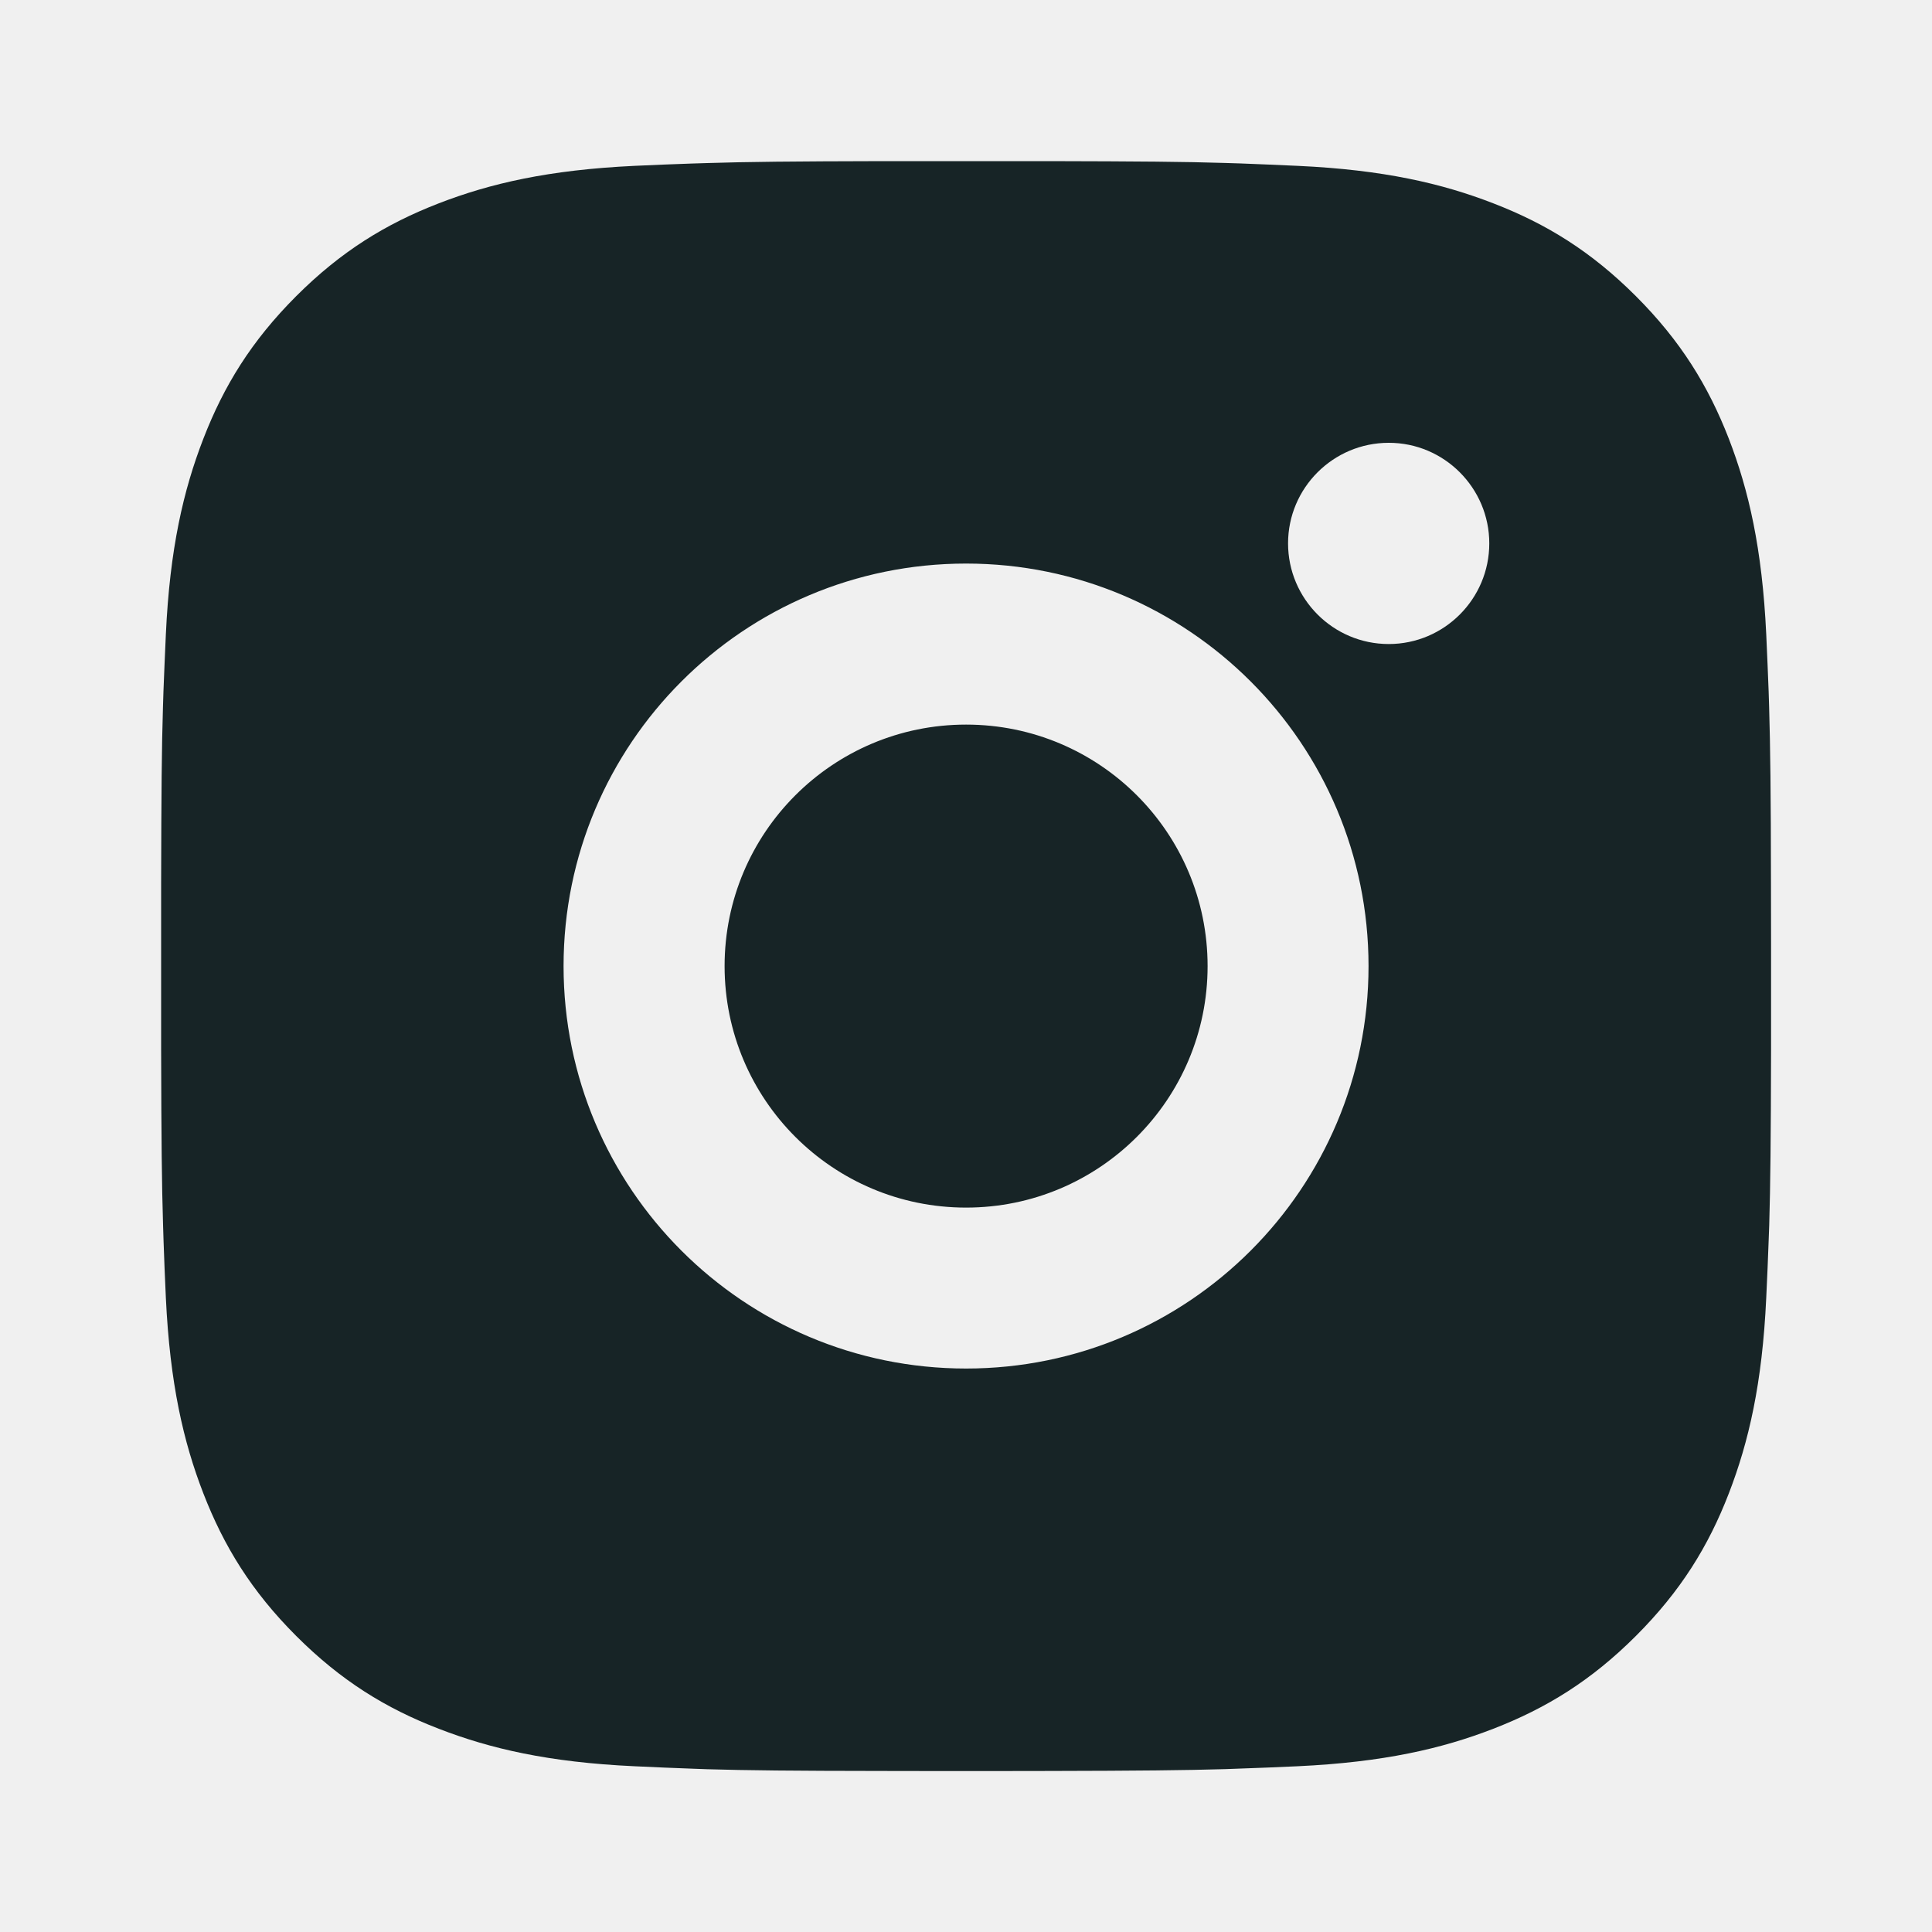
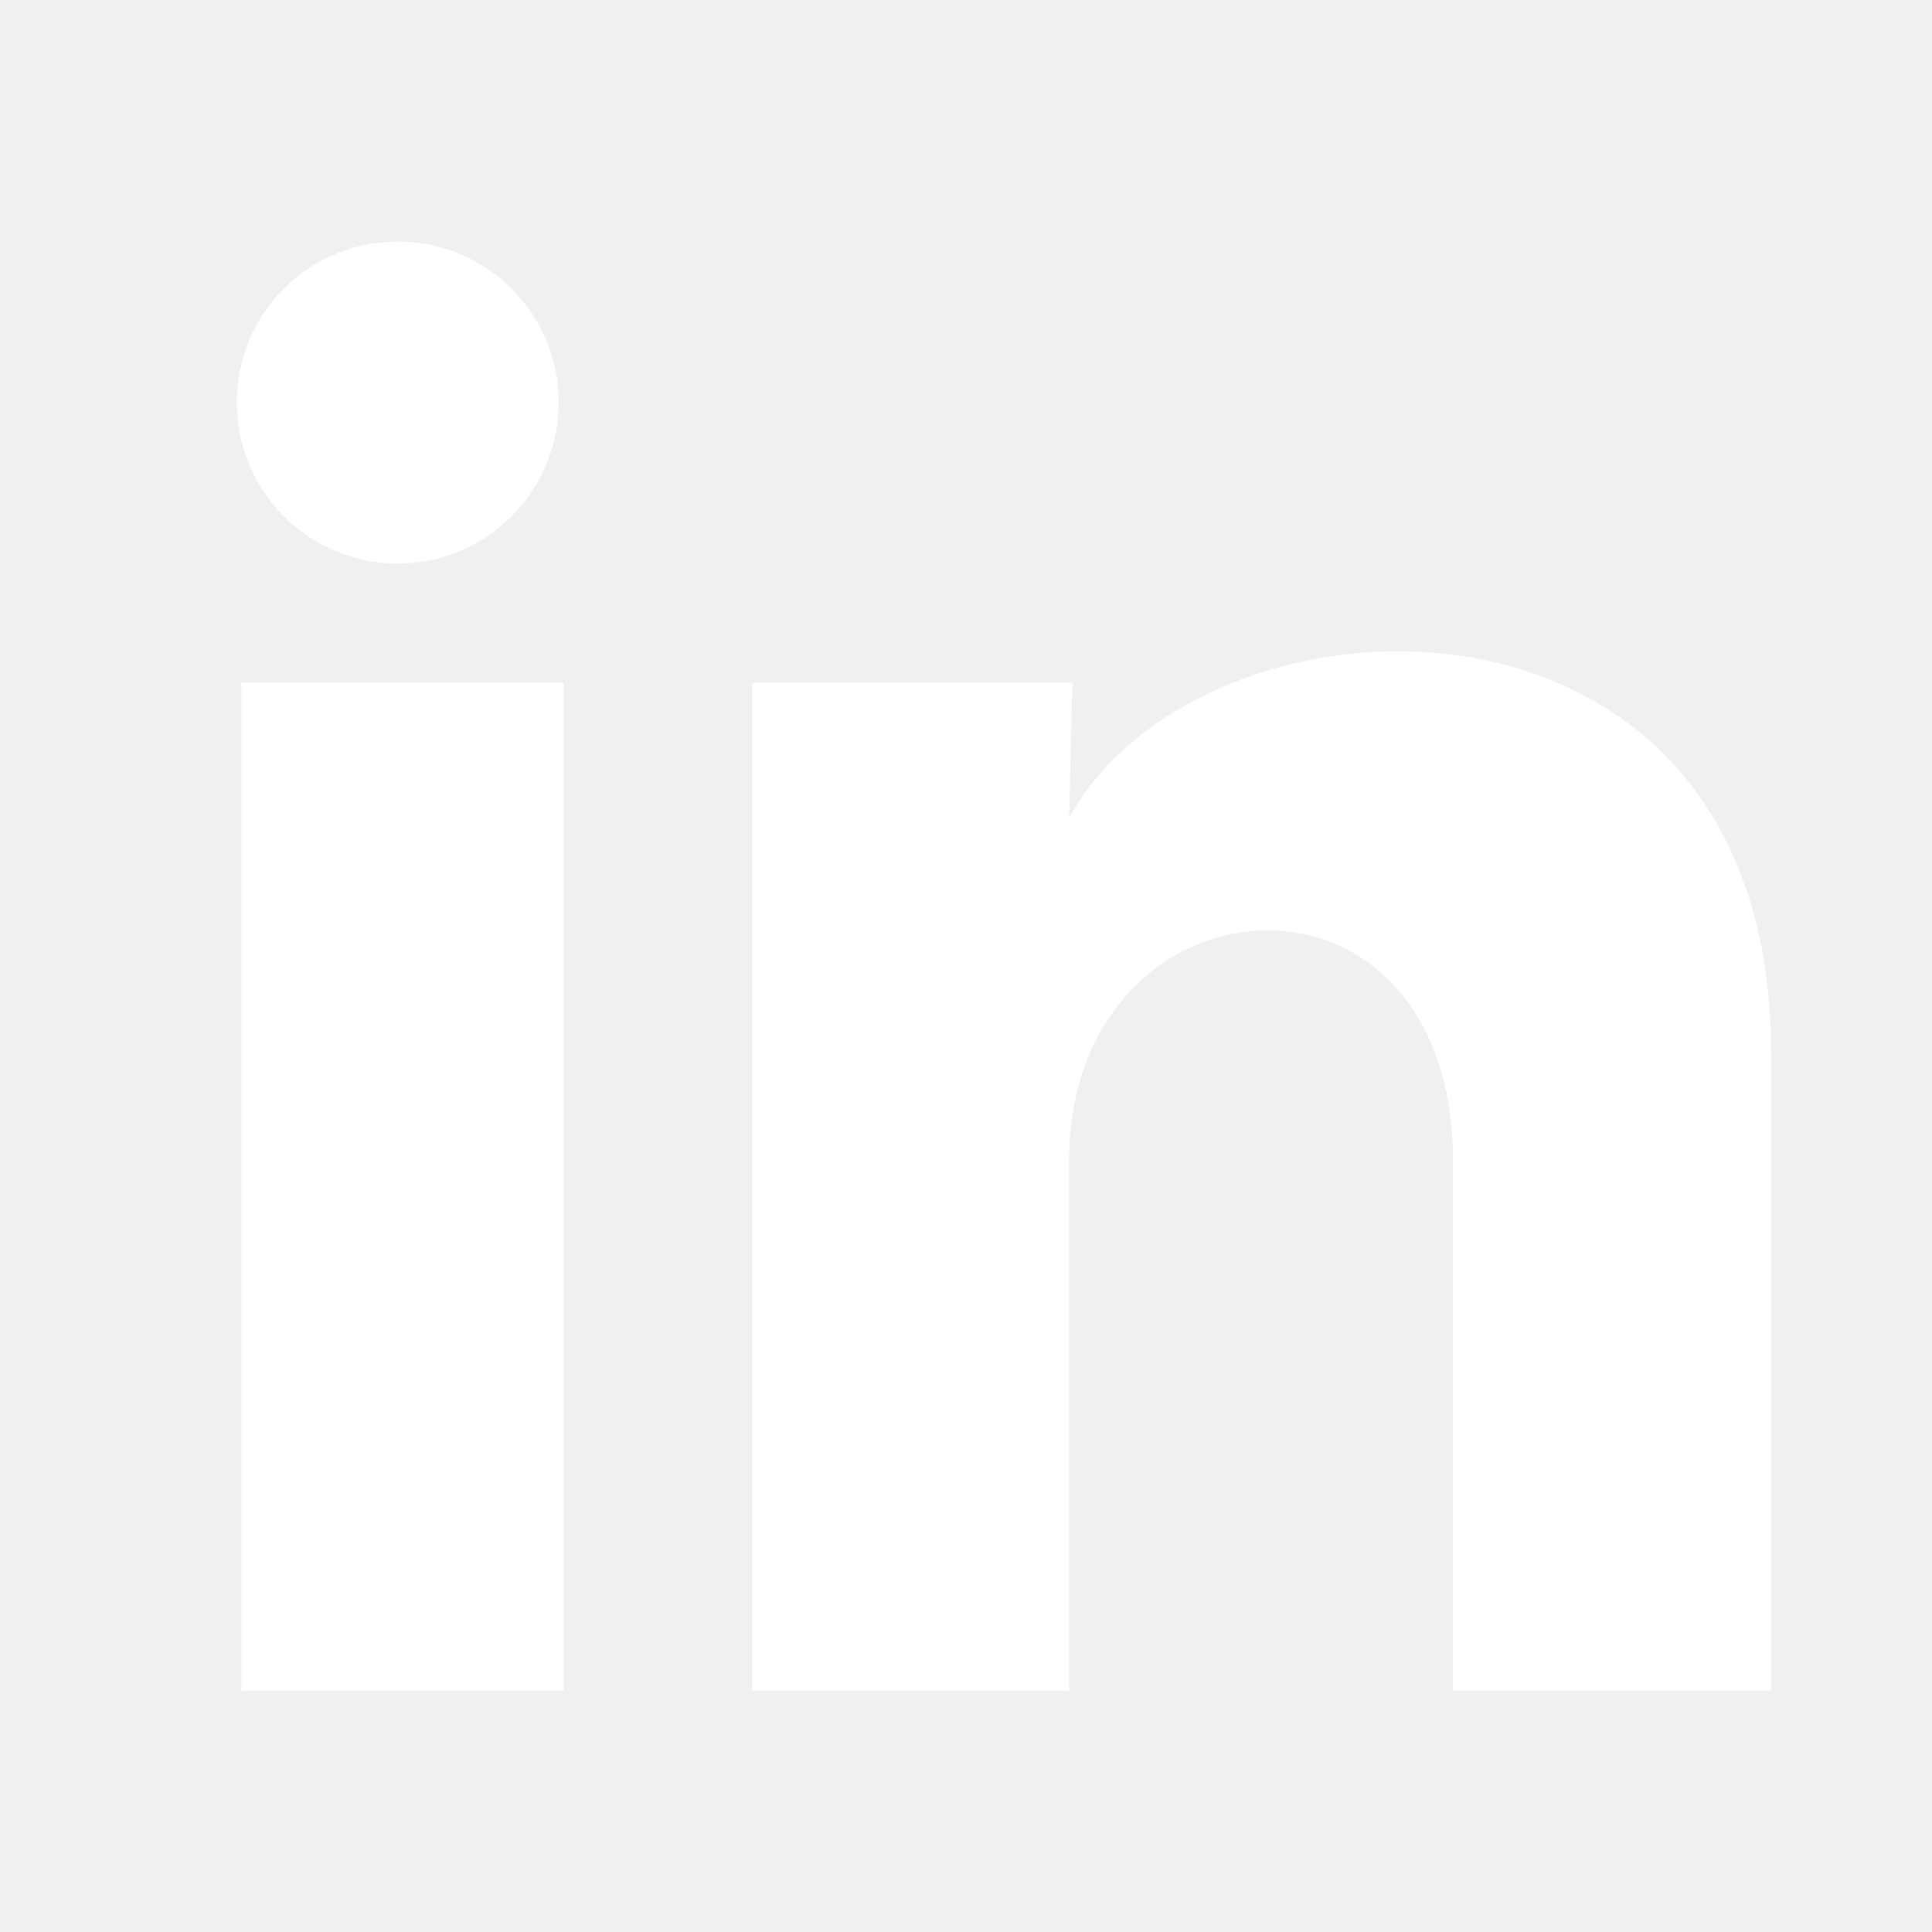
<svg xmlns="http://www.w3.org/2000/svg" width="20" height="20" viewBox="0 0 20 20" fill="none">
-   <path d="M10.857 1.668C11.795 1.67 12.27 1.674 12.681 1.687L12.843 1.692C13.03 1.699 13.214 1.707 13.436 1.717C14.323 1.758 14.928 1.899 15.459 2.105C16.008 2.317 16.472 2.603 16.935 3.066C17.398 3.529 17.684 3.994 17.897 4.542C18.102 5.073 18.242 5.678 18.284 6.565C18.294 6.788 18.302 6.972 18.309 7.159L18.314 7.32C18.326 7.731 18.332 8.206 18.333 9.144L18.334 9.766C18.334 9.842 18.334 9.92 18.334 10.001L18.334 10.236L18.334 10.857C18.332 11.795 18.327 12.27 18.315 12.681L18.309 12.843C18.303 13.03 18.294 13.214 18.284 13.436C18.243 14.323 18.102 14.928 17.897 15.459C17.685 16.008 17.398 16.472 16.935 16.935C16.472 17.398 16.006 17.684 15.459 17.896C14.928 18.102 14.323 18.242 13.436 18.284C13.214 18.294 13.03 18.302 12.843 18.308L12.681 18.314C12.27 18.326 11.795 18.331 10.857 18.333L10.236 18.334C10.16 18.334 10.082 18.334 10.001 18.334H9.766L9.144 18.333C8.206 18.332 7.731 18.327 7.32 18.315L7.159 18.309C6.972 18.303 6.788 18.294 6.565 18.284C5.678 18.243 5.074 18.102 4.542 17.896C3.994 17.685 3.529 17.398 3.066 16.935C2.603 16.472 2.317 16.006 2.105 15.459C1.899 14.928 1.759 14.323 1.717 13.436C1.707 13.214 1.699 13.03 1.693 12.843L1.688 12.681C1.675 12.27 1.67 11.795 1.668 10.857L1.668 9.144C1.67 8.206 1.674 7.731 1.687 7.32L1.692 7.159C1.699 6.972 1.707 6.788 1.717 6.565C1.758 5.678 1.899 5.074 2.105 4.542C2.317 3.994 2.603 3.529 3.066 3.066C3.529 2.603 3.994 2.317 4.542 2.105C5.074 1.899 5.678 1.759 6.565 1.717C6.788 1.707 6.972 1.699 7.159 1.693L7.32 1.688C7.731 1.675 8.206 1.67 9.144 1.668L10.857 1.668ZM10.001 5.834C7.698 5.834 5.834 7.7 5.834 10.001C5.834 12.303 7.7 14.167 10.001 14.167C12.303 14.167 14.167 12.301 14.167 10.001C14.167 7.698 12.301 5.834 10.001 5.834ZM10.001 7.501C11.382 7.501 12.501 8.62 12.501 10.001C12.501 11.381 11.382 12.501 10.001 12.501C8.62 12.501 7.501 11.382 7.501 10.001C7.501 8.62 8.62 7.501 10.001 7.501ZM14.376 4.584C13.801 4.584 13.334 5.051 13.334 5.625C13.334 6.199 13.801 6.667 14.376 6.667C14.95 6.667 15.417 6.2 15.417 5.625C15.417 5.051 14.949 4.583 14.376 4.584Z" fill="#172426" />
+   <path d="M5.784 4.167C5.784 4.846 5.372 5.457 4.743 5.711C4.114 5.966 3.393 5.814 2.921 5.327C2.448 4.84 2.318 4.115 2.592 3.494C2.866 2.873 3.489 2.48 4.167 2.501C5.068 2.528 5.784 3.266 5.784 4.167ZM5.834 7.067H2.5V17.501H5.834V7.067ZM11.101 7.067H7.784V17.501H11.067V12.026C11.067 8.976 15.042 8.692 15.042 12.026V17.501H18.334V10.892C18.334 5.751 12.45 5.942 11.067 8.467L11.101 7.067Z" fill="white" />
</svg>
